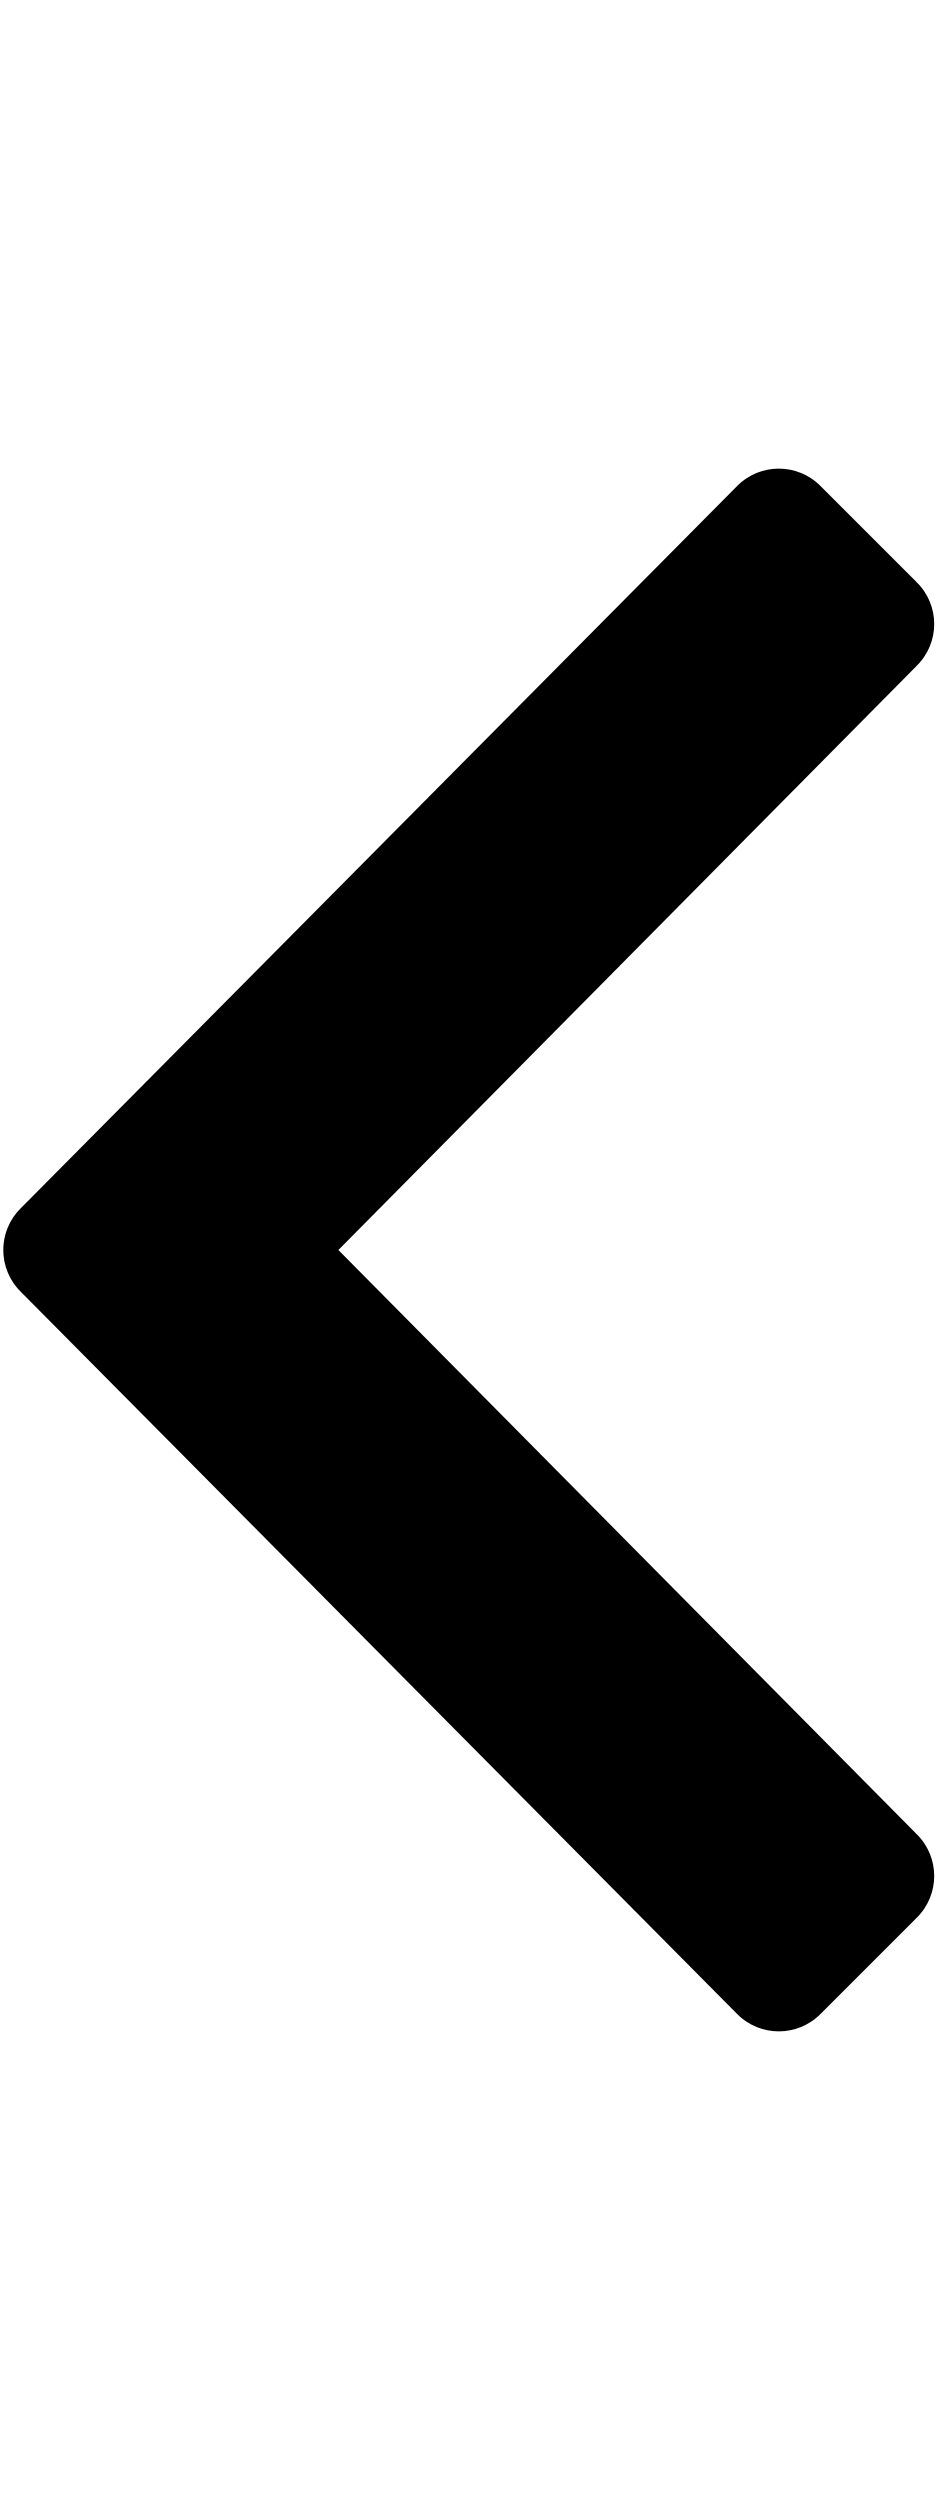
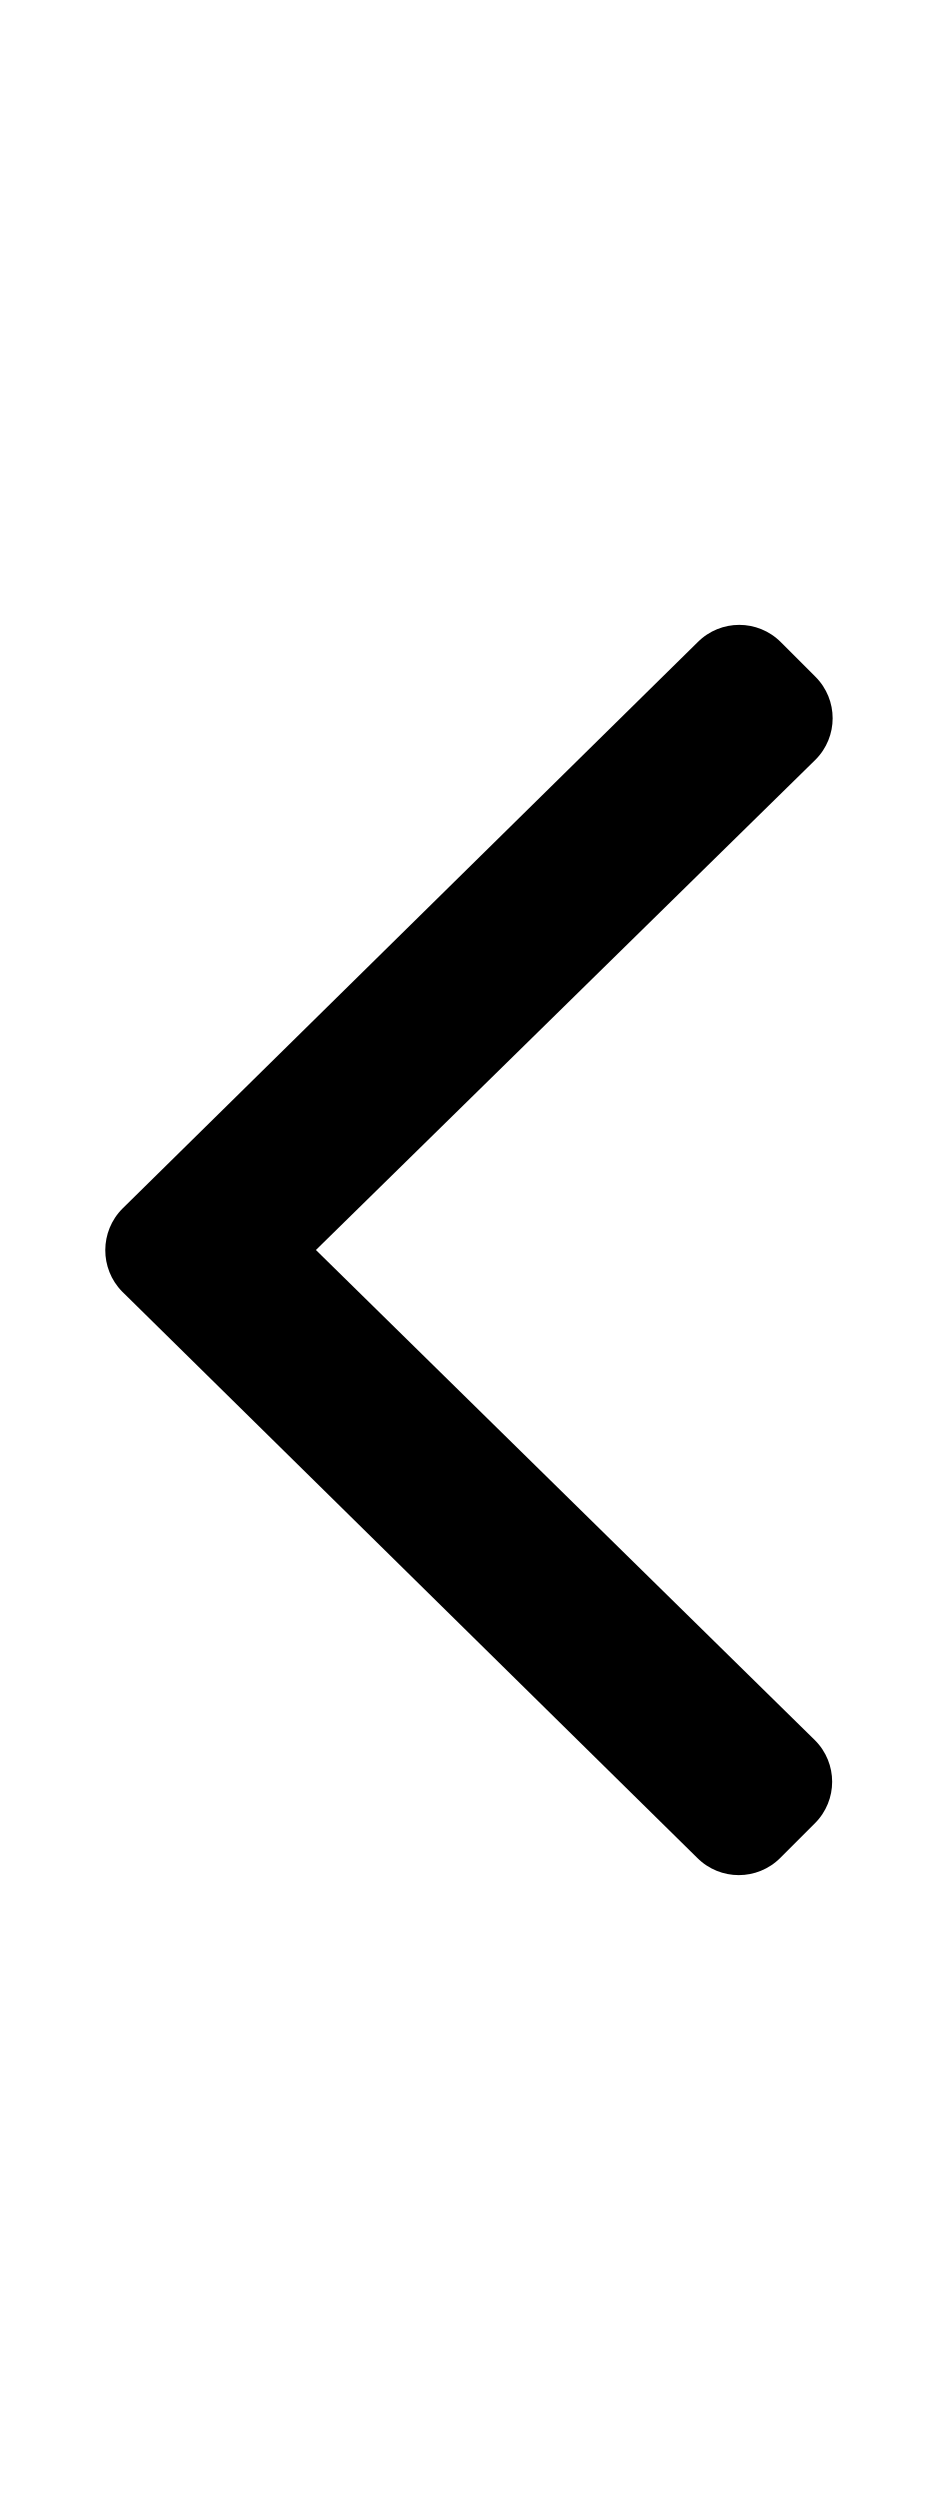
- <svg xmlns="http://www.w3.org/2000/svg" aria-hidden="true" focusable="false" data-prefix="far" data-icon="angle-left" class="svg-inline--fa fa-angle-left fa-w-6" role="img" viewBox="0 0 192 512">
-   <path fill="currentColor" d="M4.2 247.5L151 99.5c4.7-4.7 12.3-4.7 17 0l19.8 19.8c4.7 4.7 4.7 12.3 0 17L69.3 256l118.5 119.7c4.7 4.7 4.7 12.3 0 17L168 412.5c-4.7 4.7-12.3 4.7-17 0L4.2 264.5c-4.7-4.7-4.7-12.3 0-17z" />
+ <svg xmlns="http://www.w3.org/2000/svg" aria-hidden="true" focusable="false" data-prefix="fal" data-icon="angle-left" class="svg-inline--fa fa-angle-left fa-w-6" role="img" viewBox="0 0 192 512">
+   <path fill="currentColor" d="M25.1 247.5l117.8-116c4.7-4.7 12.3-4.7 17 0l7.1 7.1c4.7 4.7 4.7 12.3 0 17L64.7 256l102.2 100.4c4.7 4.7 4.7 12.3 0 17l-7.1 7.1c-4.7 4.7-12.3 4.7-17 0L25 264.5c-4.6-4.7-4.6-12.3.1-17z" />
</svg>
